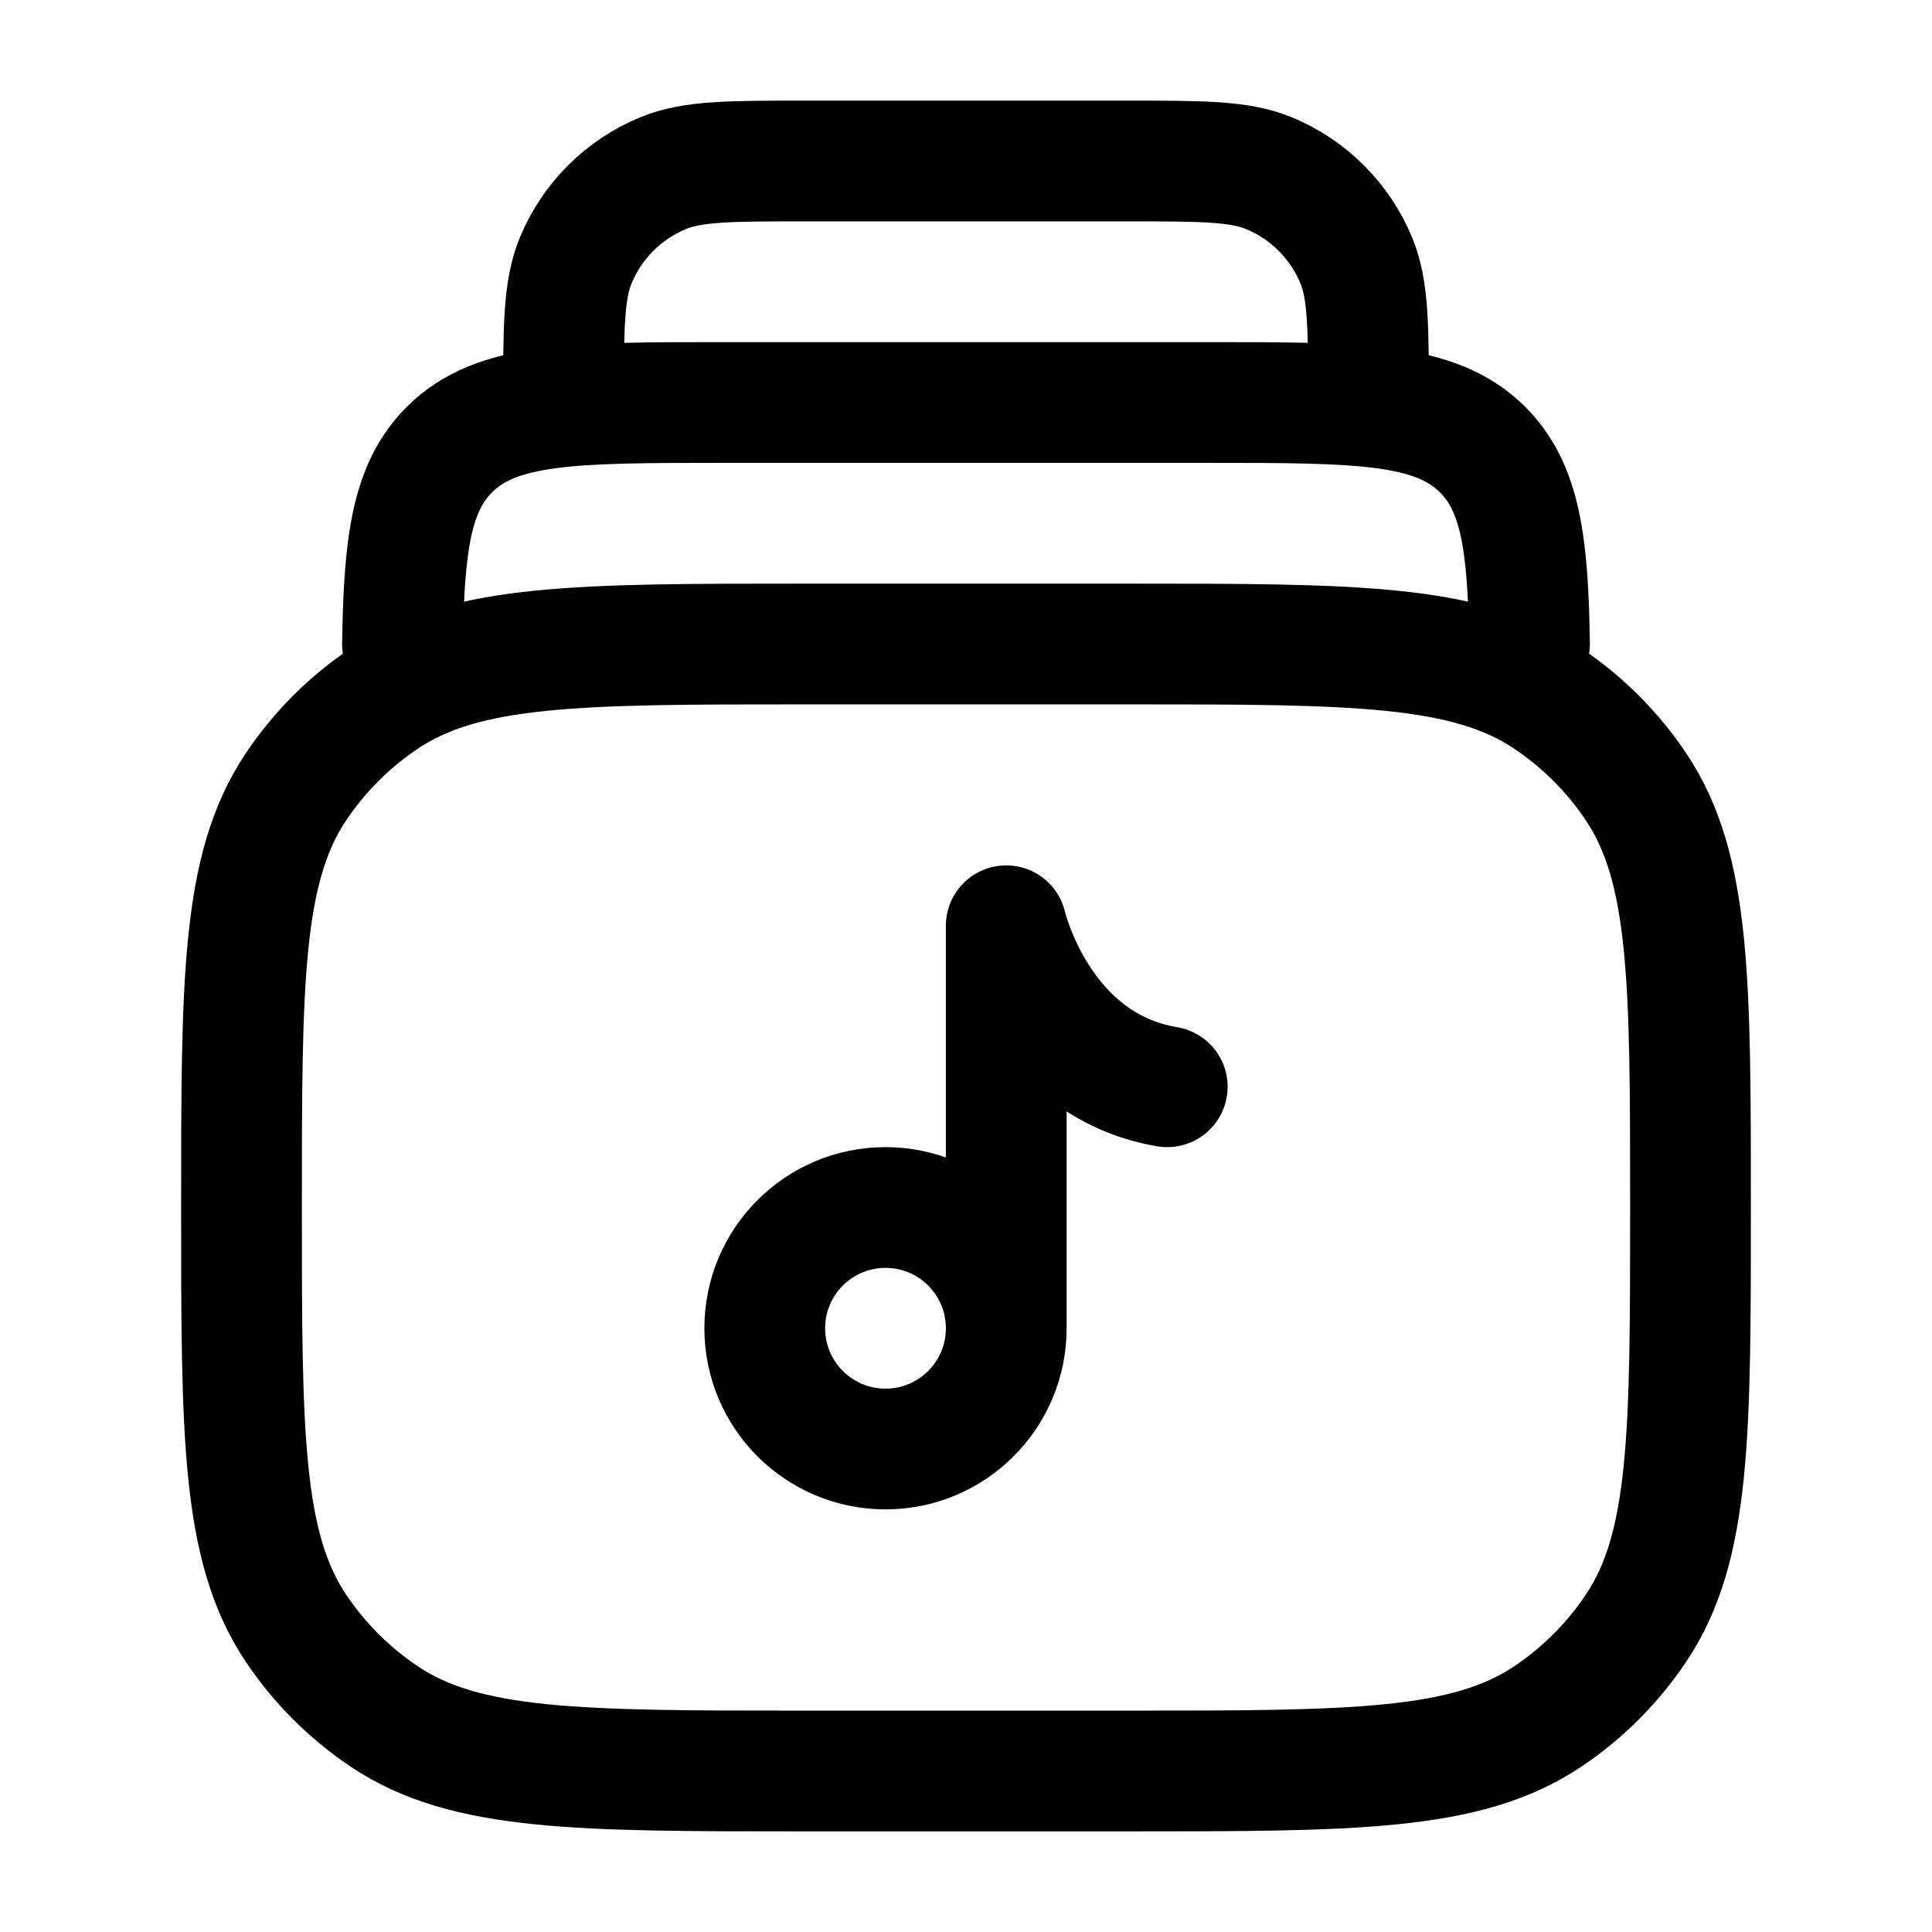
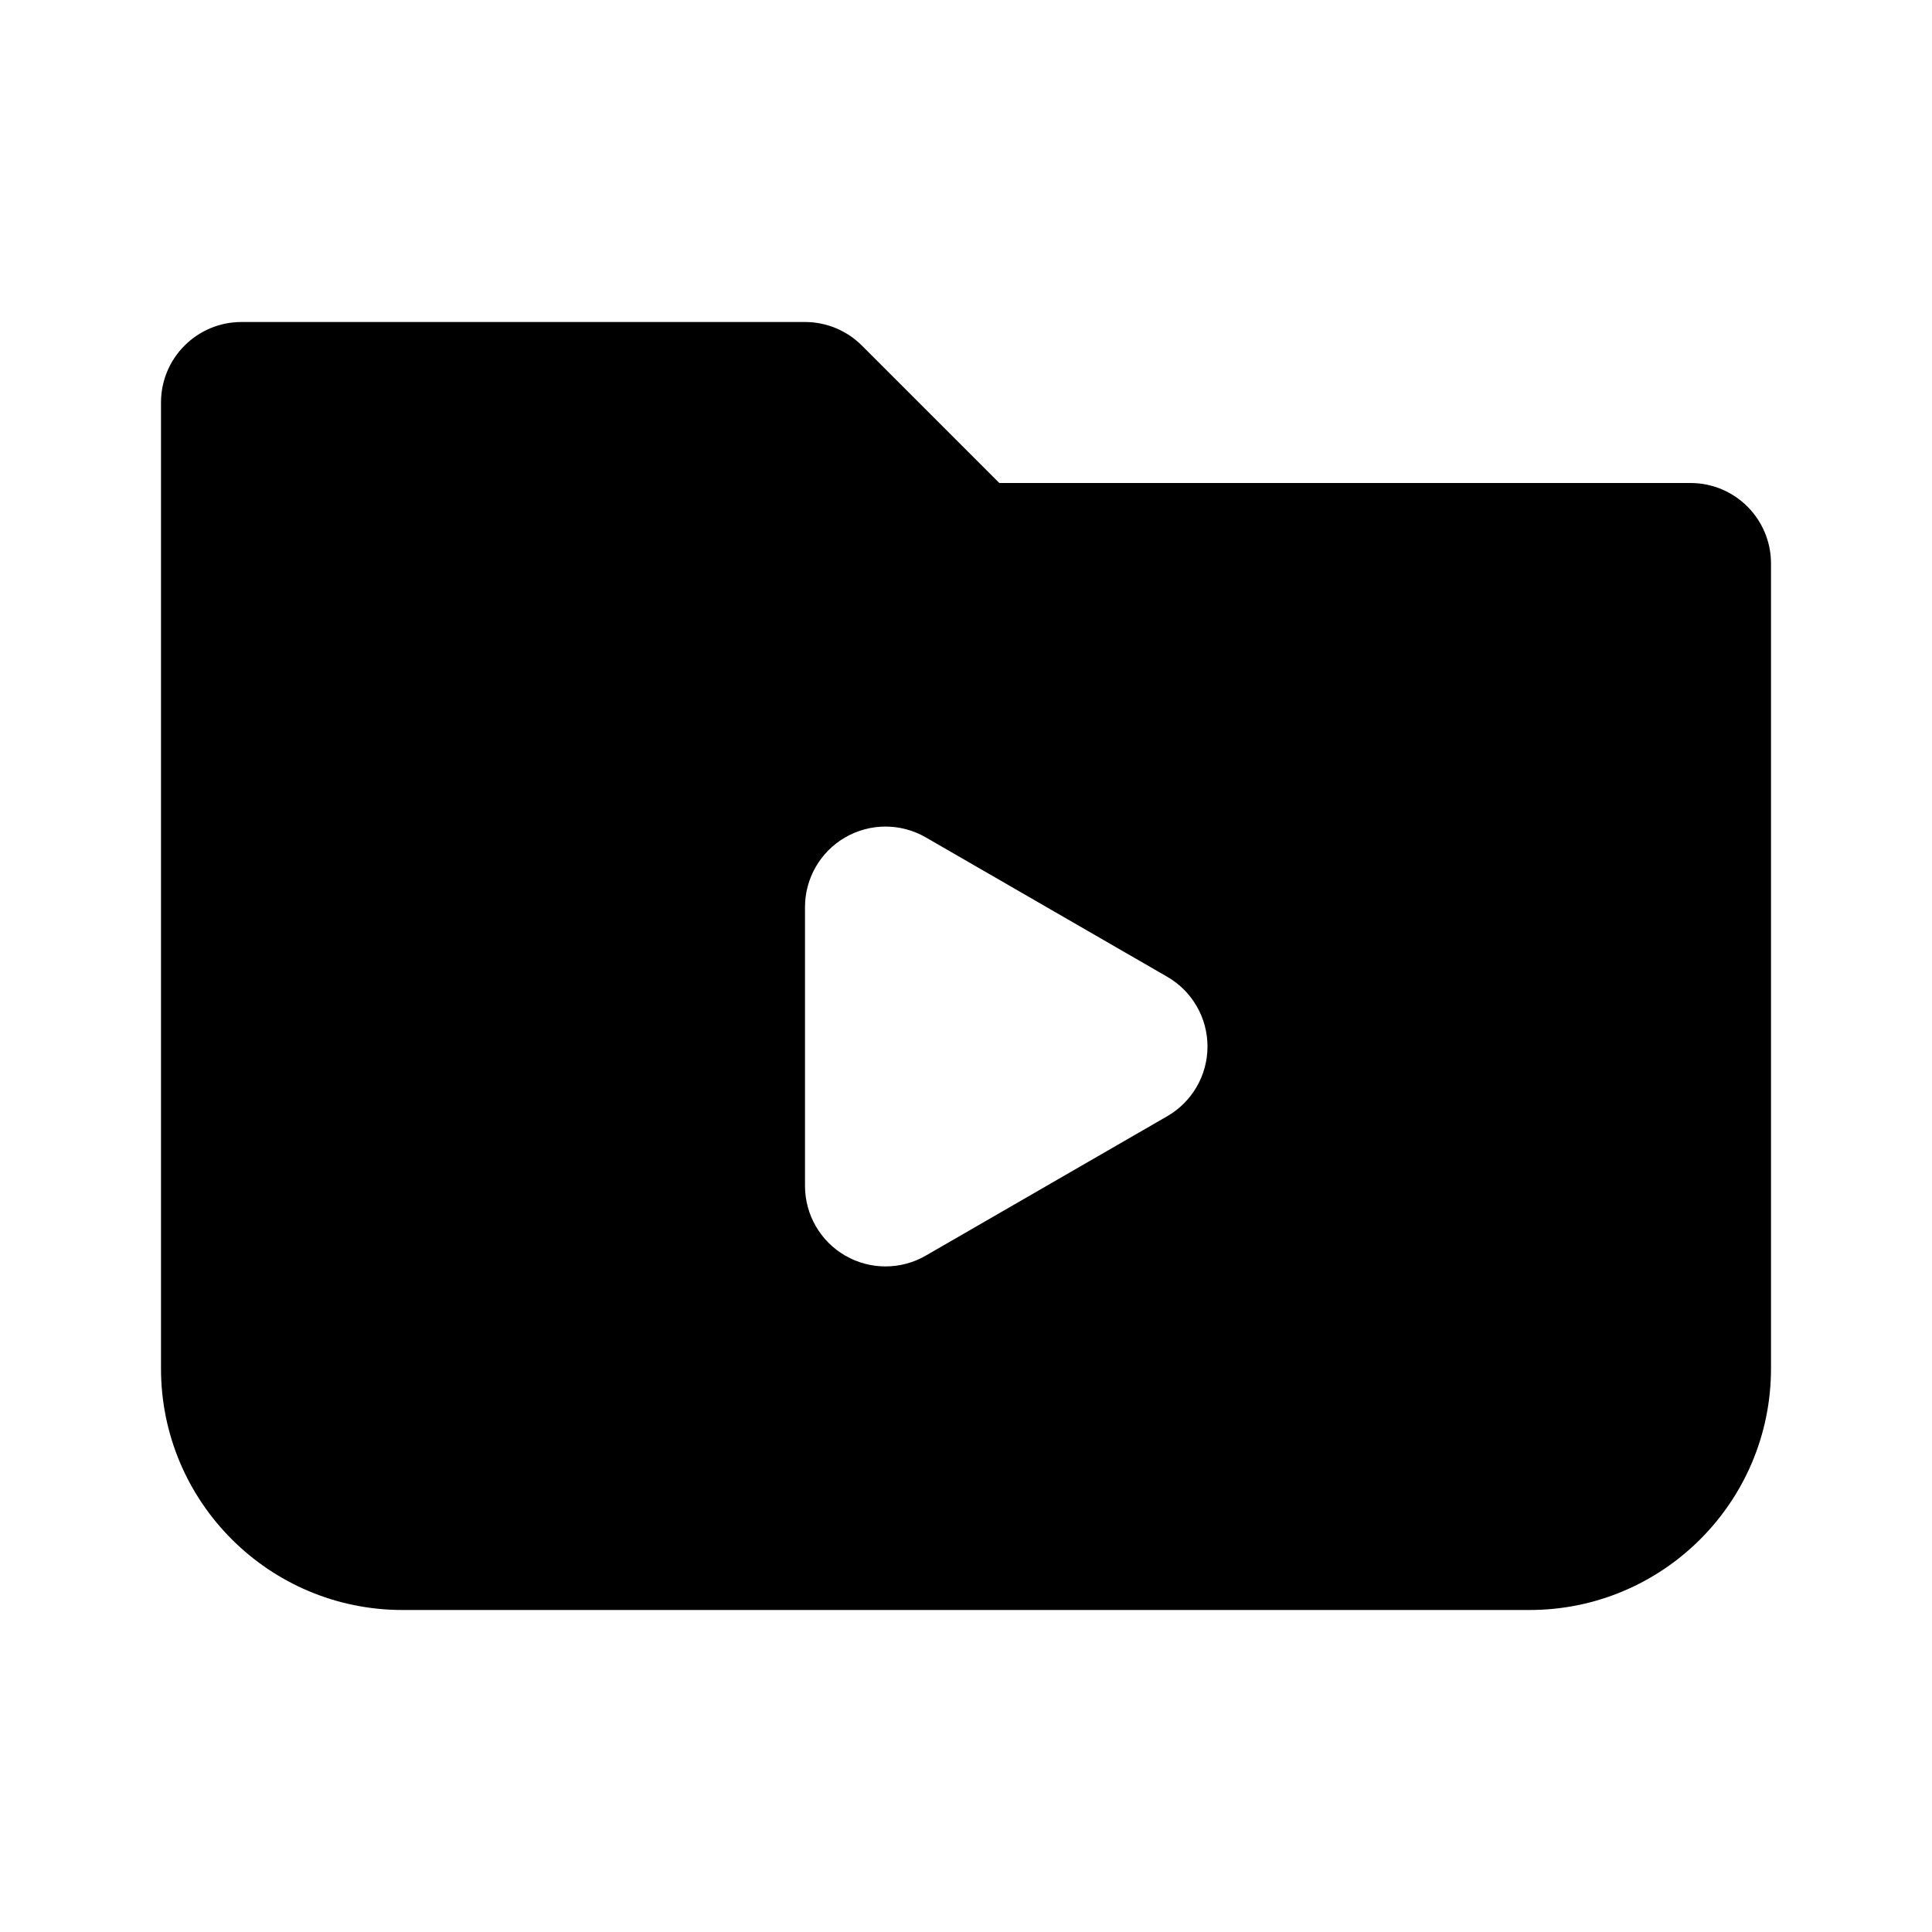
- <svg xmlns="http://www.w3.org/2000/svg" width="32" height="32" viewBox="0 0 24 24">
-   <g fill="none" stroke="currentColor" stroke-linecap="round" stroke-linejoin="round" stroke-width="1.5" color="currentColor">
-     <path d="M3 15c0-2.809 0-4.213.674-5.222a4 4 0 0 1 1.104-1.104C5.787 8 7.19 8 10 8h4c2.809 0 4.213 0 5.222.674a4 4 0 0 1 1.104 1.104C21 10.787 21 12.19 21 15s0 4.213-.674 5.222a4 4 0 0 1-1.104 1.104C18.213 22 16.81 22 14 22h-4c-2.809 0-4.213 0-5.222-.674a4 4 0 0 1-1.104-1.104C3 19.213 3 17.81 3 15" />
-     <path d="M12.5 16.5a1.5 1.5 0 1 1-3 0a1.5 1.5 0 0 1 3 0m0 0v-5s.4 1.733 2 2M19 8c-.018-1.24-.11-1.943-.582-2.414C17.832 5 16.888 5 15.002 5H8.998c-1.887 0-2.83 0-3.416.586C5.11 6.057 5.018 6.76 5 8m12-3c0-.932 0-1.398-.152-1.765a2 2 0 0 0-1.083-1.083C15.398 2 14.932 2 14 2h-4c-.932 0-1.398 0-1.765.152a2 2 0 0 0-1.083 1.083C7 3.602 7 4.068 7 5" />
-   </g>
+ <svg xmlns="http://www.w3.org/2000/svg" width="24" height="24" viewBox="0 0 24 24">
+   <path fill="currentColor" fill-rule="evenodd" d="M2 5a1 1 0 0 1 1-1h7a1 1 0 0 1 .707.293L12.414 6H21a1 1 0 0 1 1 1v10a3 3 0 0 1-3 3H5a3 3 0 0 1-3-3zm12.5 8.866a1 1 0 0 0 0-1.732l-3-1.732a1 1 0 0 0-1.5.866v3.464a1 1 0 0 0 1.5.866z" clip-rule="evenodd" />
</svg>
